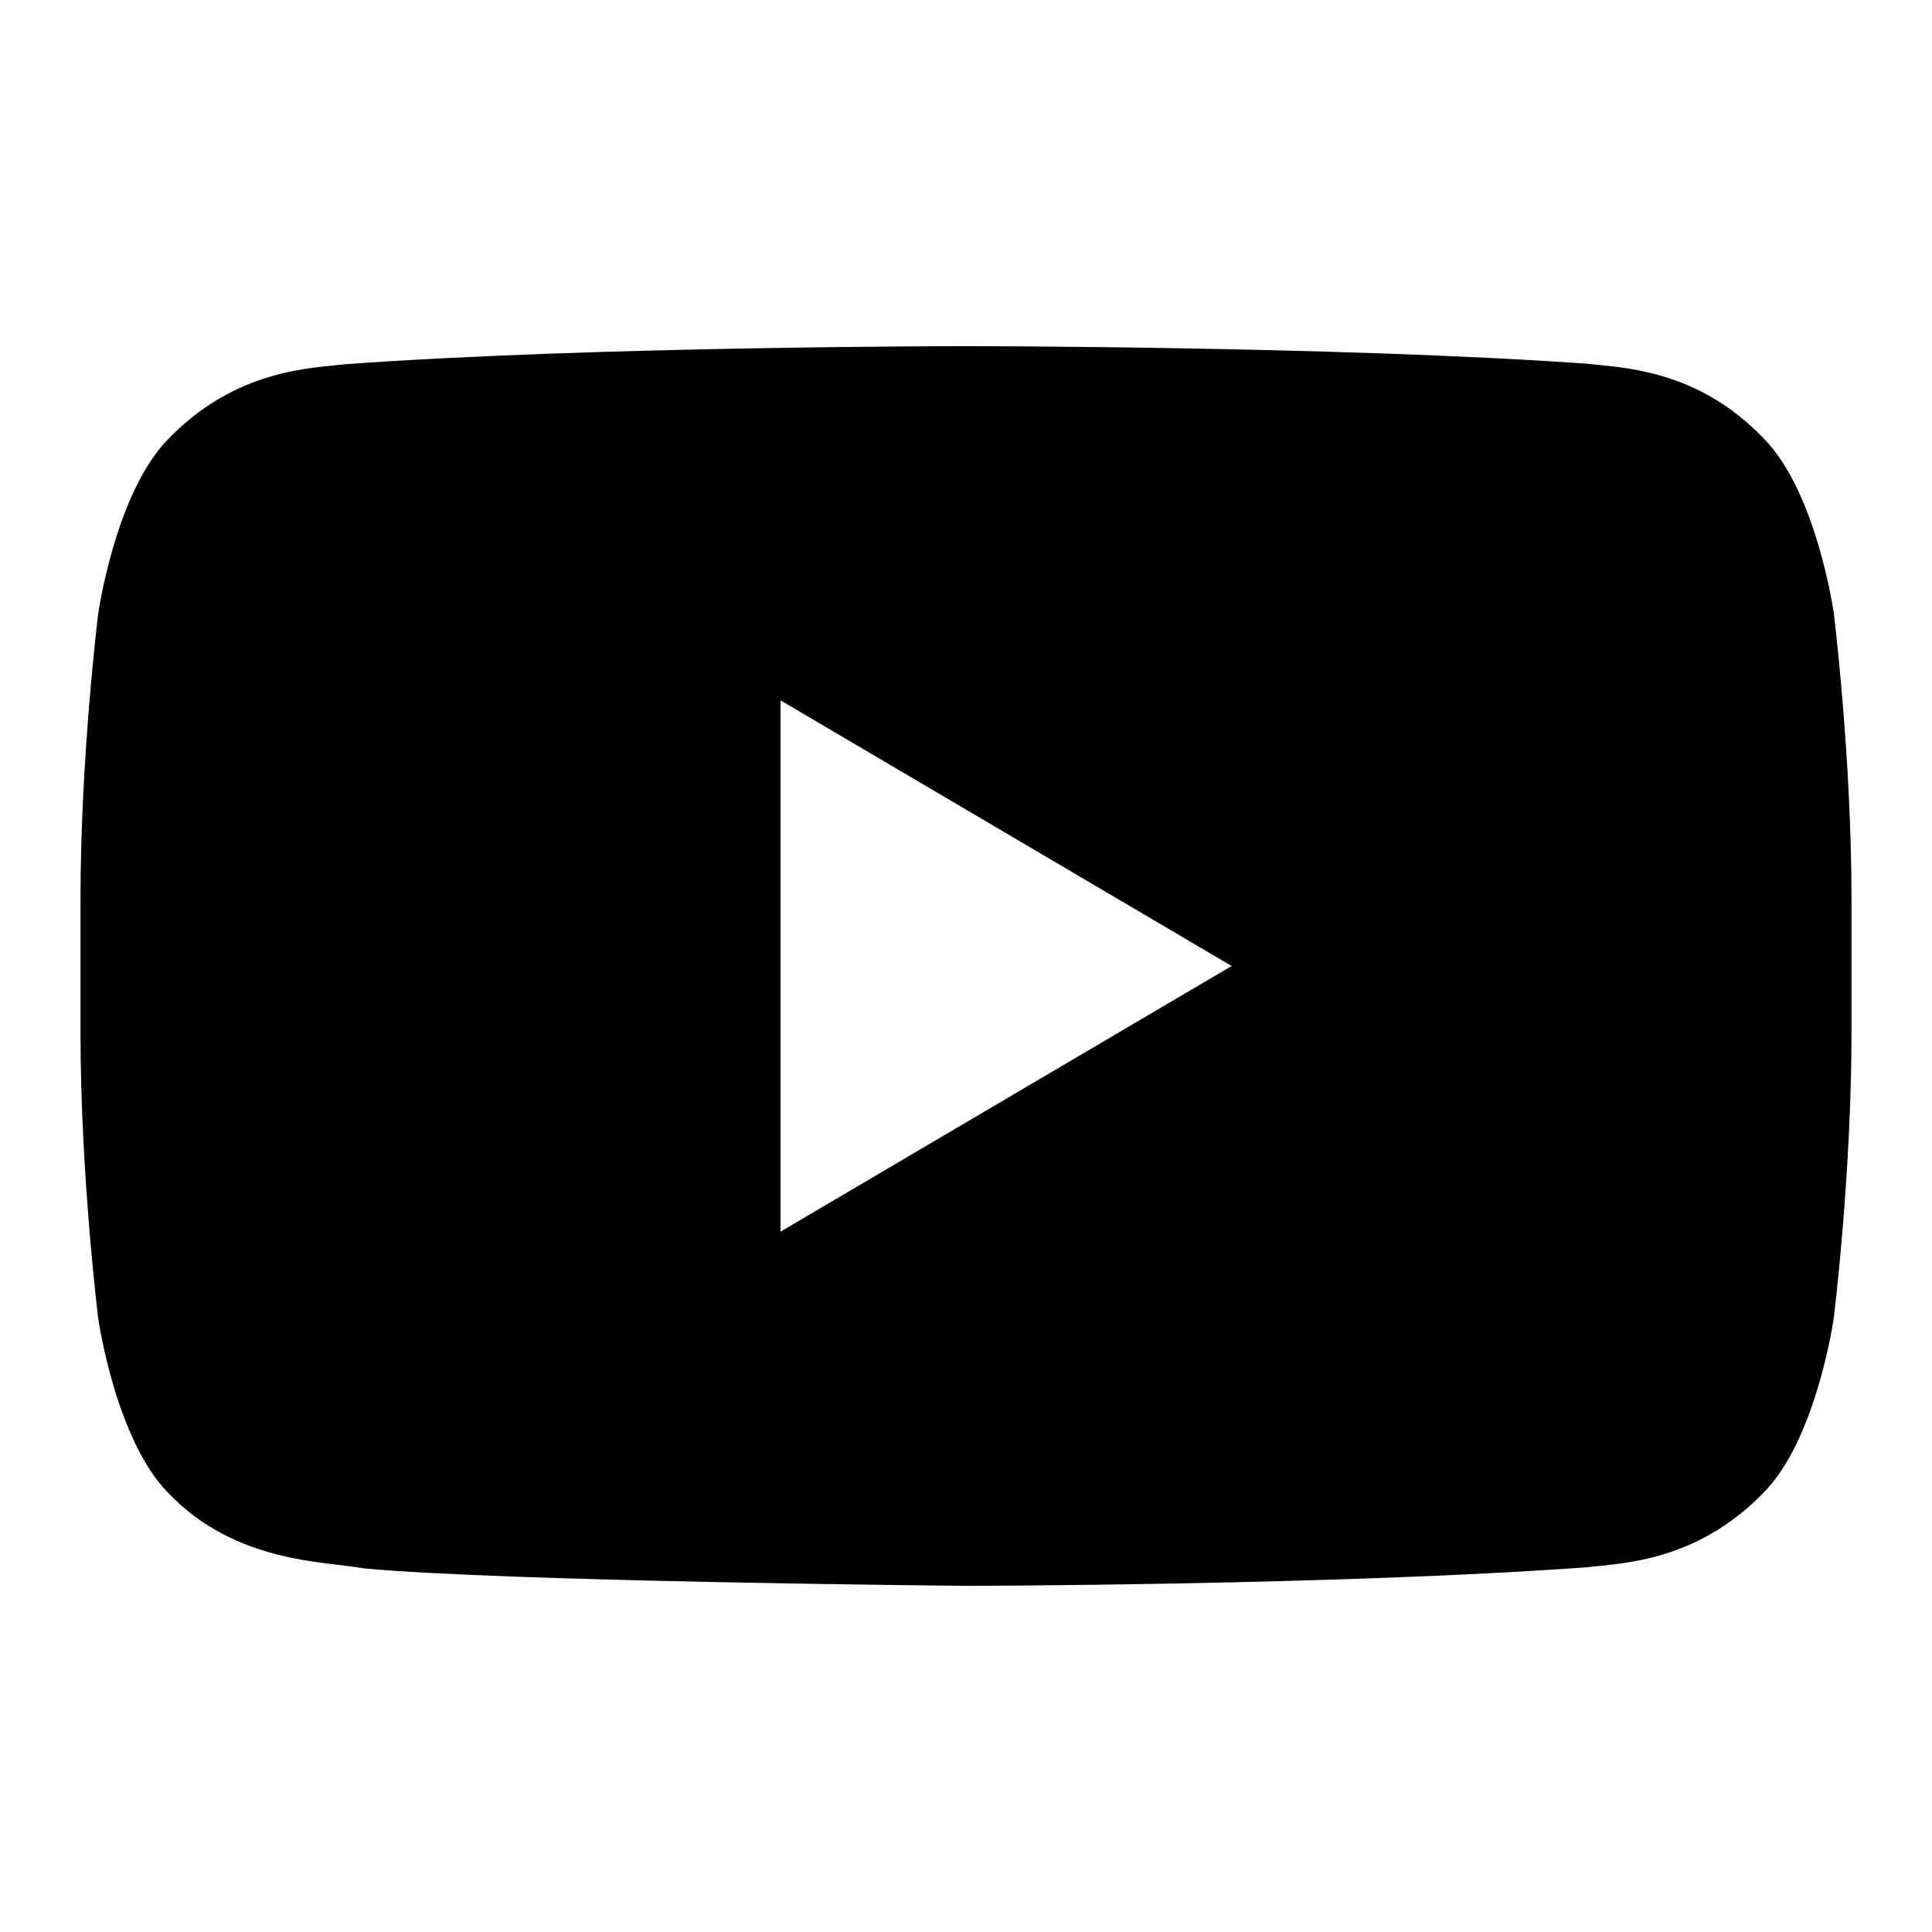
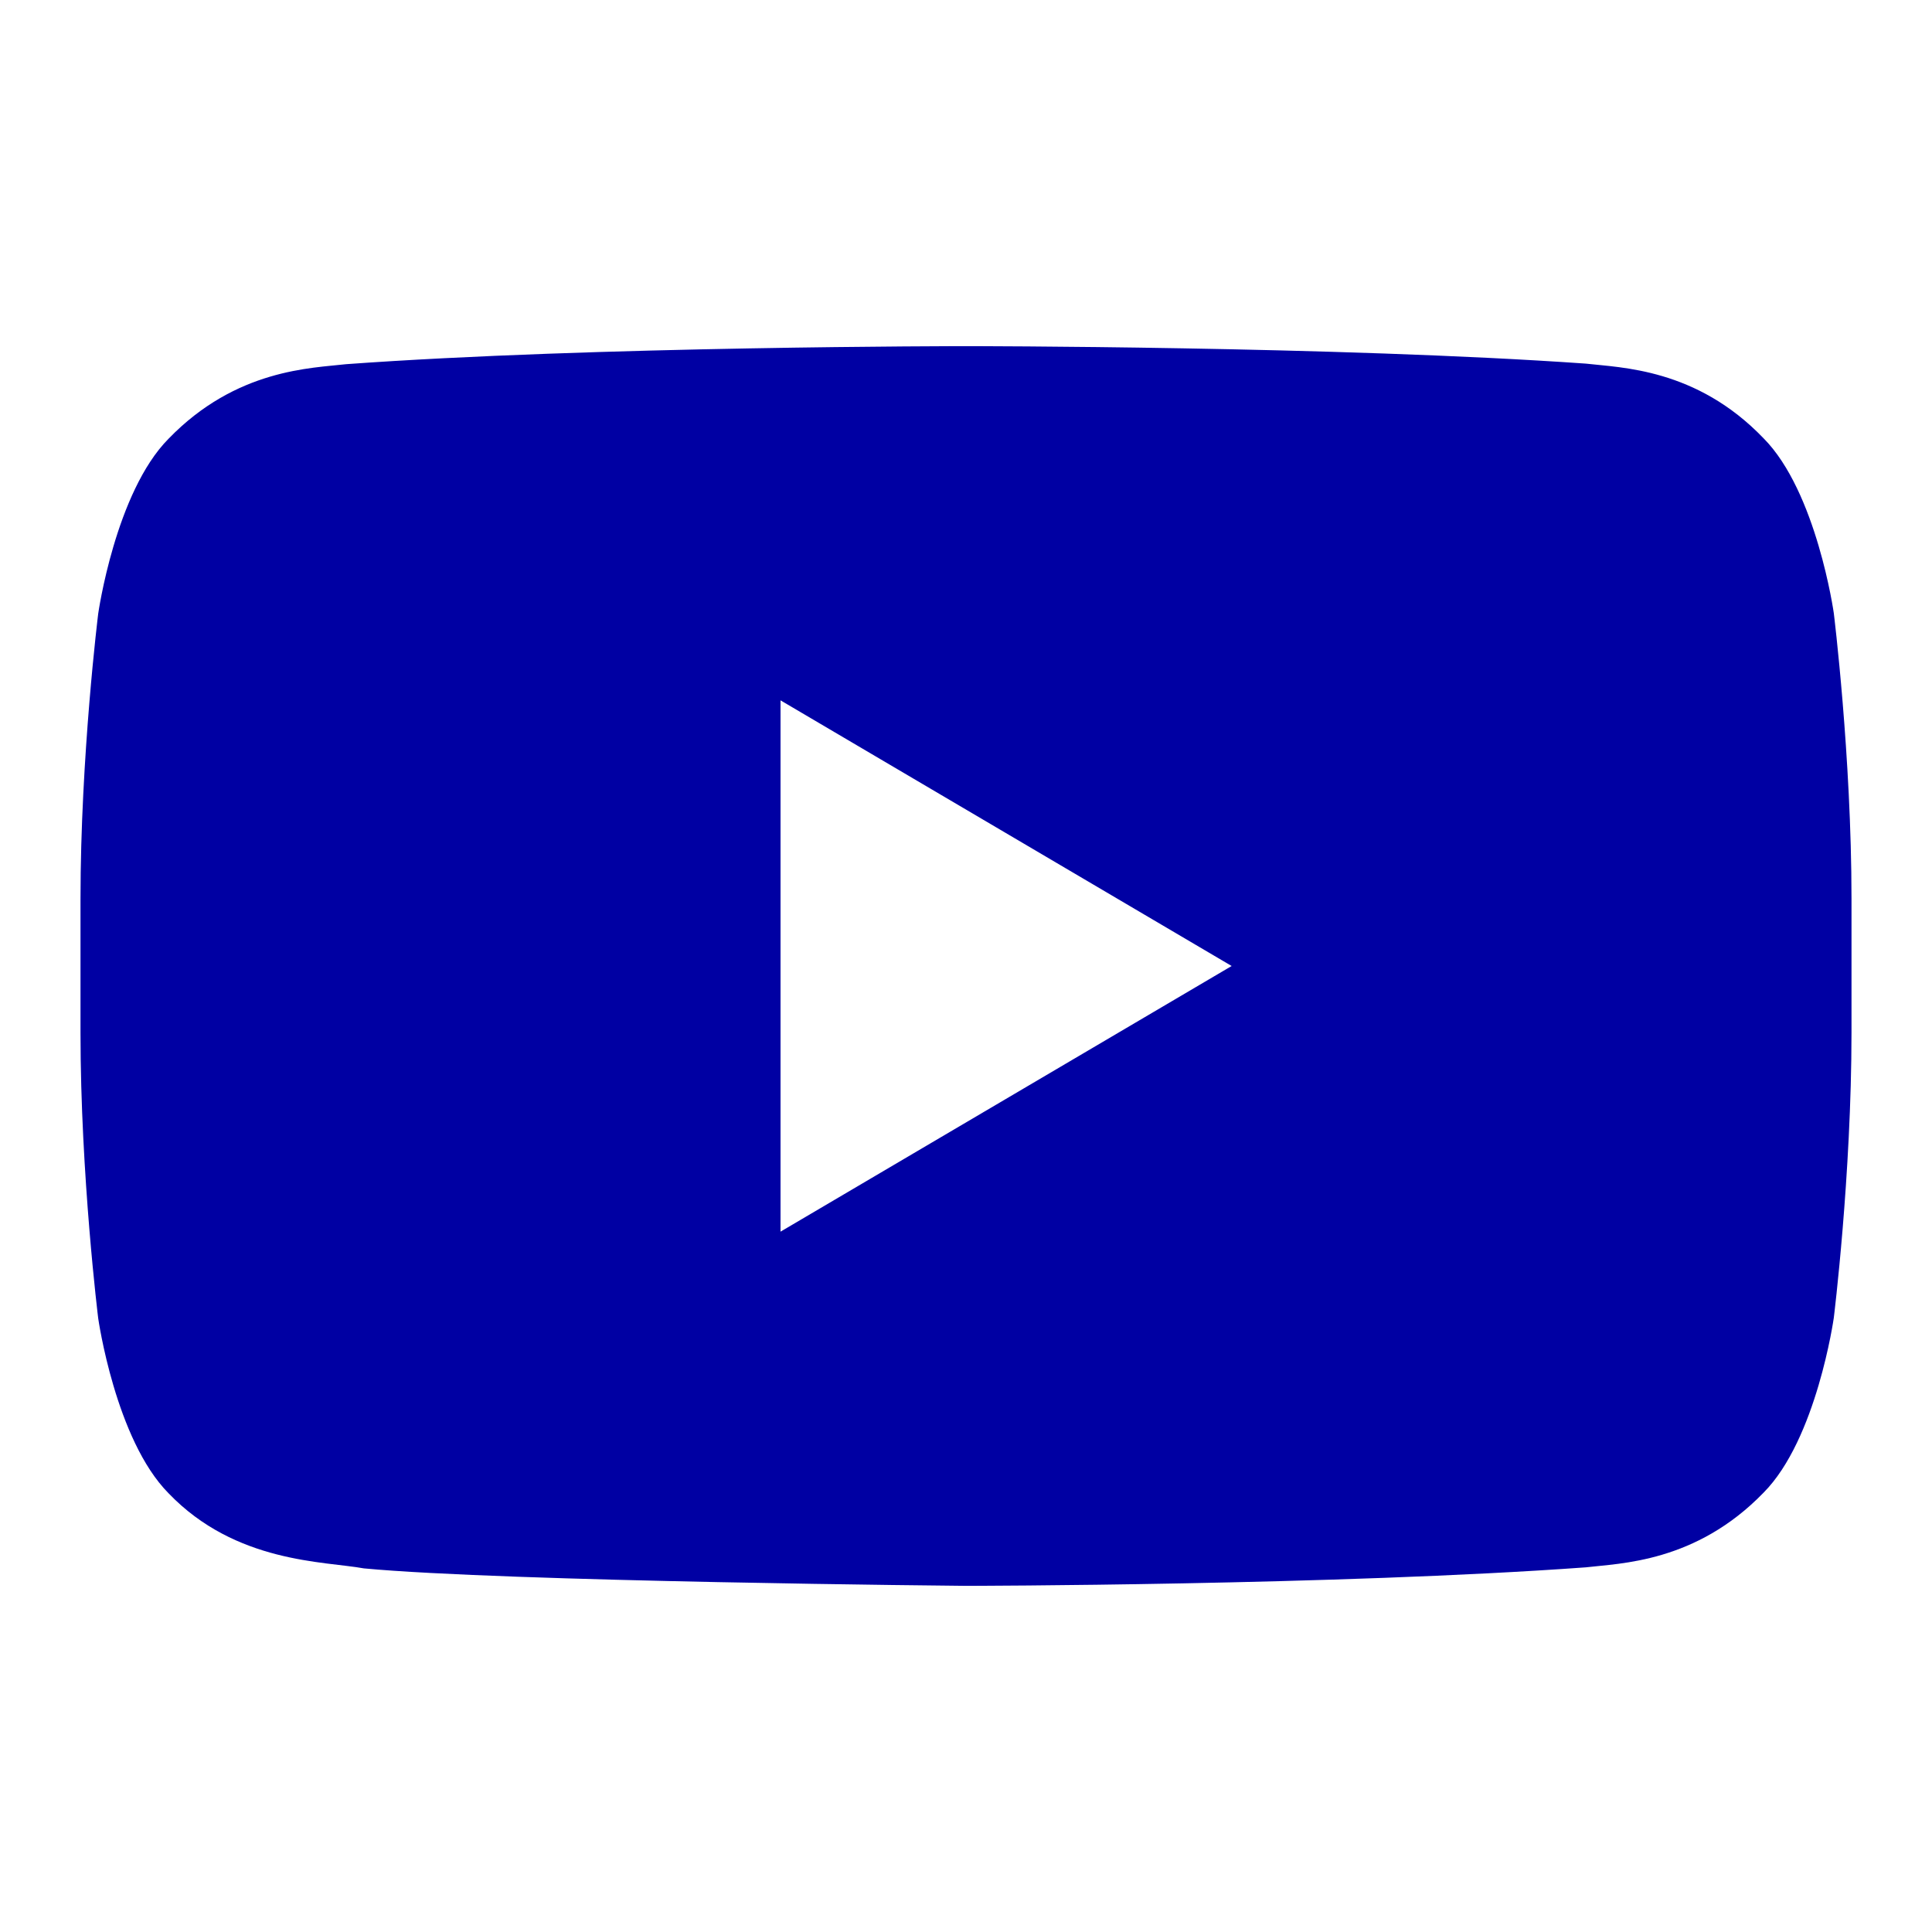
- <svg xmlns="http://www.w3.org/2000/svg" width="24" height="24" fill="none" viewBox="0 0 24 24" focusable="false" aria-hidden="true">
-   <path fill="currentColor" fill-rule="evenodd" d="M4.3 4.524c-.427.05-1.365.057-2.206.926-.66.665-.874 2.173-.874 2.173S1 9.393 1 11.169v1.662c0 1.77.22 3.546.22 3.546s.214 1.508.874 2.173c.834.869 1.934.843 2.426.933 1.76.166 7.48.217 7.48.217s4.62-.006 7.7-.23c.427-.051 1.365-.058 2.207-.927.66-.664.873-2.172.873-2.172s.22-1.77.22-3.547v-1.661c0-1.77-.22-3.547-.22-3.547s-.213-1.508-.873-2.172c-.835-.87-1.773-.876-2.207-.927C16.613 4.3 12 4.3 12 4.3c-.007 0-4.626 0-7.7.224M9.696 8.7 15.3 12l-5.604 3.3z" clip-rule="evenodd" />
+ <svg xmlns="http://www.w3.org/2000/svg" width="24" height="24" fill="#0000a3" viewBox="0 0 24 24" focusable="false" aria-hidden="true">
+   <path fill="#0000a3" fill-rule="evenodd" d="M4.3 4.524c-.427.05-1.365.057-2.206.926-.66.665-.874 2.173-.874 2.173S1 9.393 1 11.169v1.662c0 1.77.22 3.546.22 3.546s.214 1.508.874 2.173c.834.869 1.934.843 2.426.933 1.76.166 7.48.217 7.48.217s4.62-.006 7.7-.23c.427-.051 1.365-.058 2.207-.927.66-.664.873-2.172.873-2.172s.22-1.77.22-3.547v-1.661c0-1.77-.22-3.547-.22-3.547s-.213-1.508-.873-2.172c-.835-.87-1.773-.876-2.207-.927C16.613 4.3 12 4.3 12 4.3c-.007 0-4.626 0-7.7.224M9.696 8.7 15.3 12l-5.604 3.3z" clip-rule="evenodd" />
</svg>
